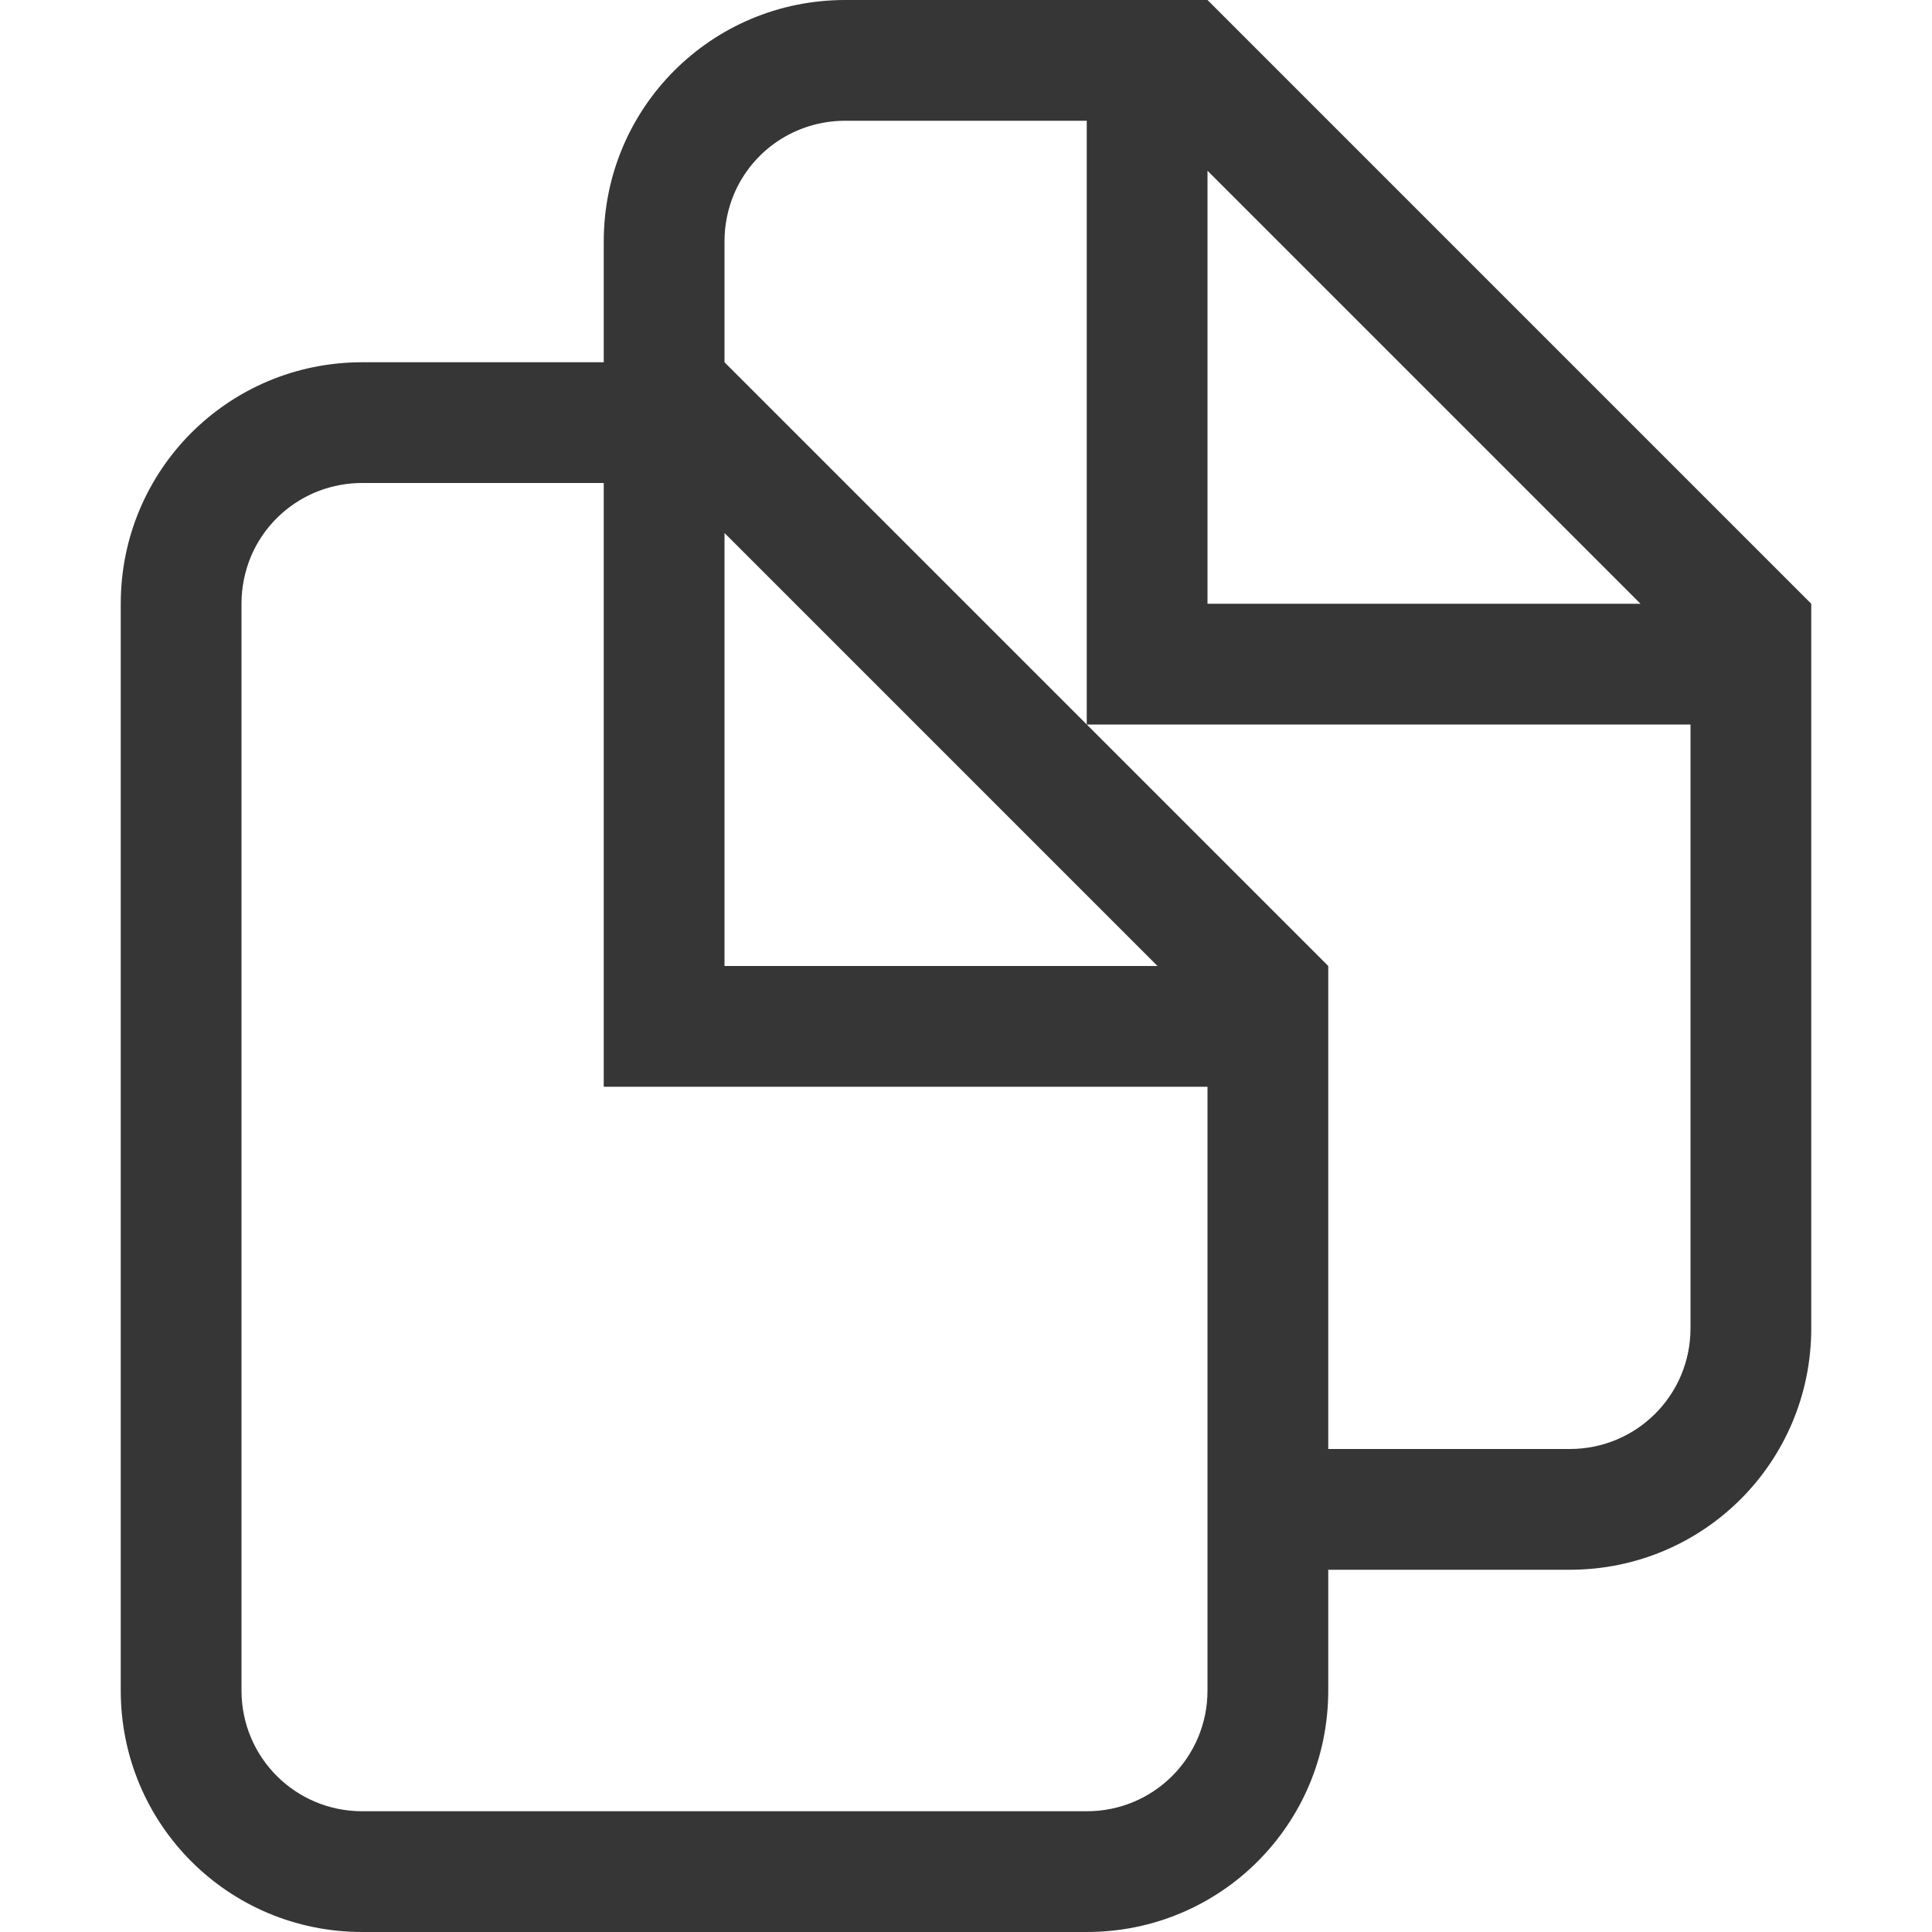
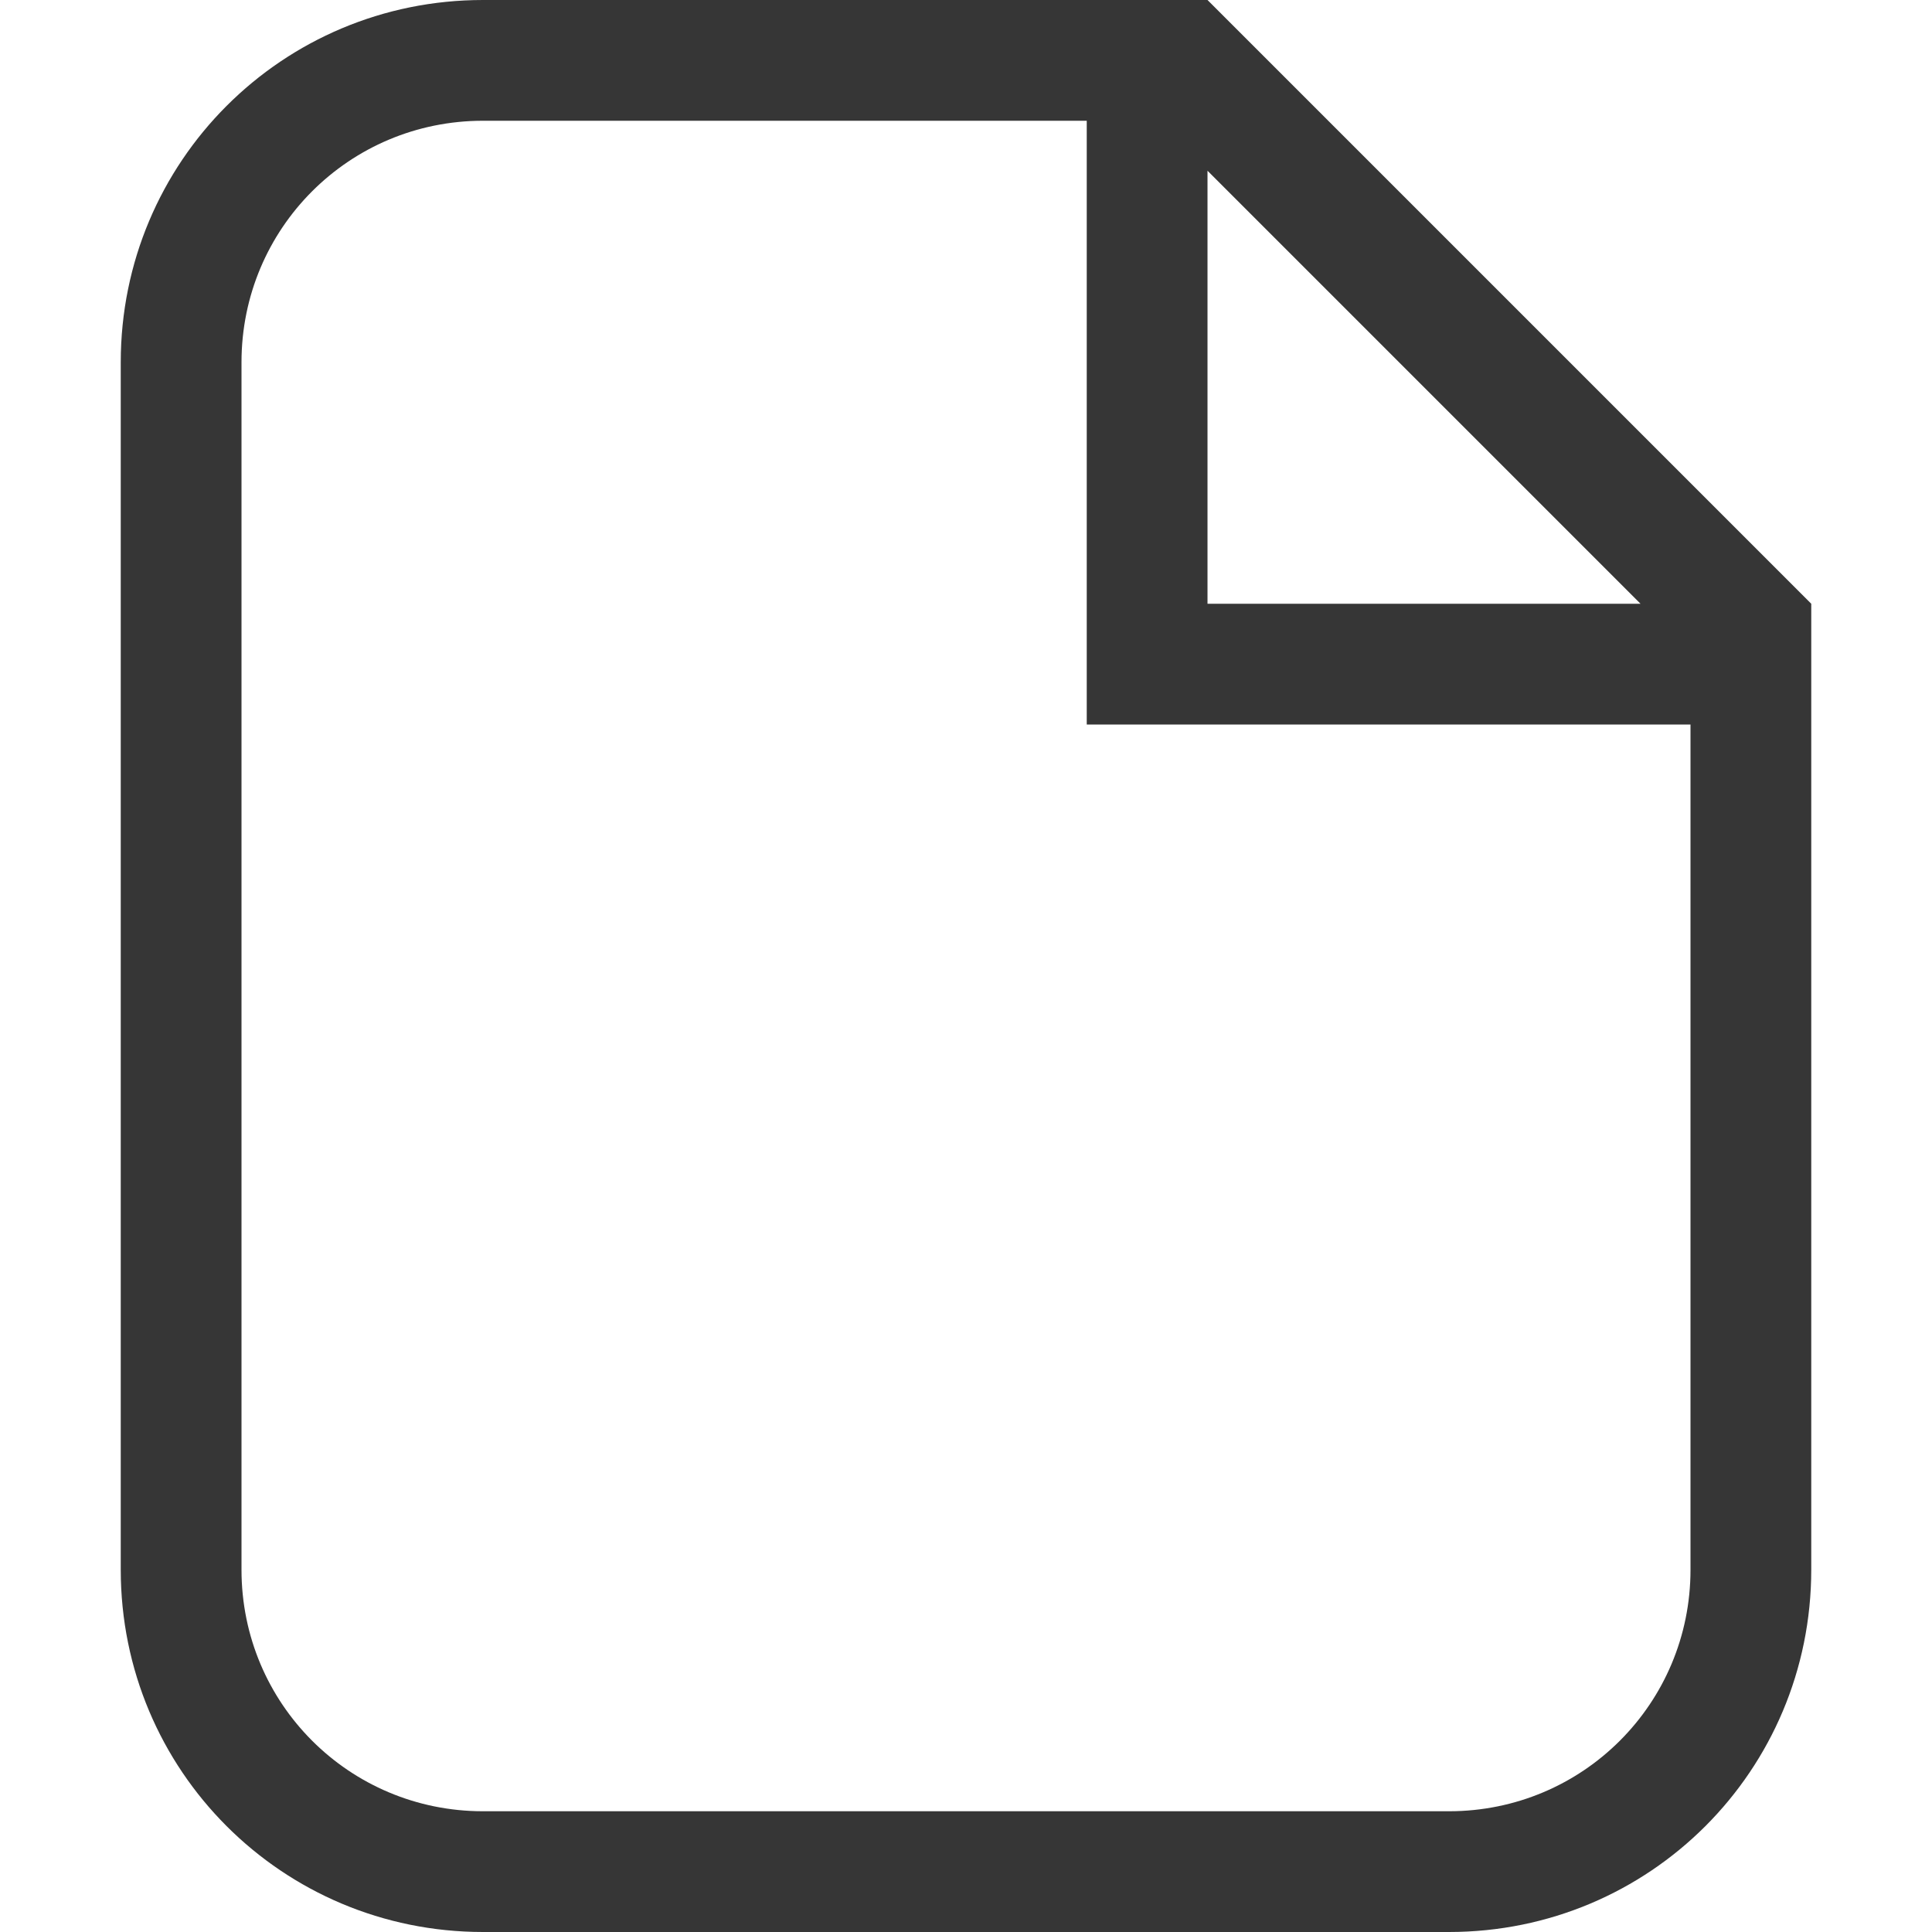
<svg xmlns="http://www.w3.org/2000/svg" width="16" height="16" version="1.1">
  <defs>
    <style id="current-color-scheme" type="text/css">.ColorScheme-Text { color:#363636; }</style>
  </defs>
-   <path d="m7 0c-1.108 0-2 0.892-2 2v1h-2c-1.108 0-2 0.892-2 2v9c0 1.108 0.892 2 2 2h6c1.108 0 2-0.892 2-2v-1h2c1.108 0 2-0.892 2-2v-4.586-1.414l-5-5h-1-2zm0 1h2v4 1h5v5c0 0.554-0.446 1-1 1h-2v-2.586-1.414l-5-5v-1c0-0.139 0.028-0.271 0.078-0.391 0.151-0.359 0.506-0.609 0.922-0.609zm3 0.414 3.586 3.586h-3.586v-3.586zm-7 2.586h2v4 1h5v5c0 0.554-0.446 1-1 1h-6c-0.554 0-1-0.446-1-1v-9c0-0.139 0.028-0.271 0.078-0.391 0.151-0.359 0.506-0.609 0.922-0.609zm3 0.414 3.586 3.586h-3.586v-3.586z" style="fill:currentColor" class="ColorScheme-Text" />
+   <path class="ColorScheme-Text" d="m4 5e-8c-1.662 0-3 1.338-3 3v10c0 1.662 1.338 3 3 3h8c1.662 0 3-1.338 3-3v-8l-5-5h-1zm0 1h5v5h5v7c0 1.108-0.892 2-2 2h-8c-1.108 0-2-0.892-2-2v-10c0-1.108 0.892-2 2-2zm6 0.414 3.586 3.586h-3.586z" fill="currentColor" />
</svg>
